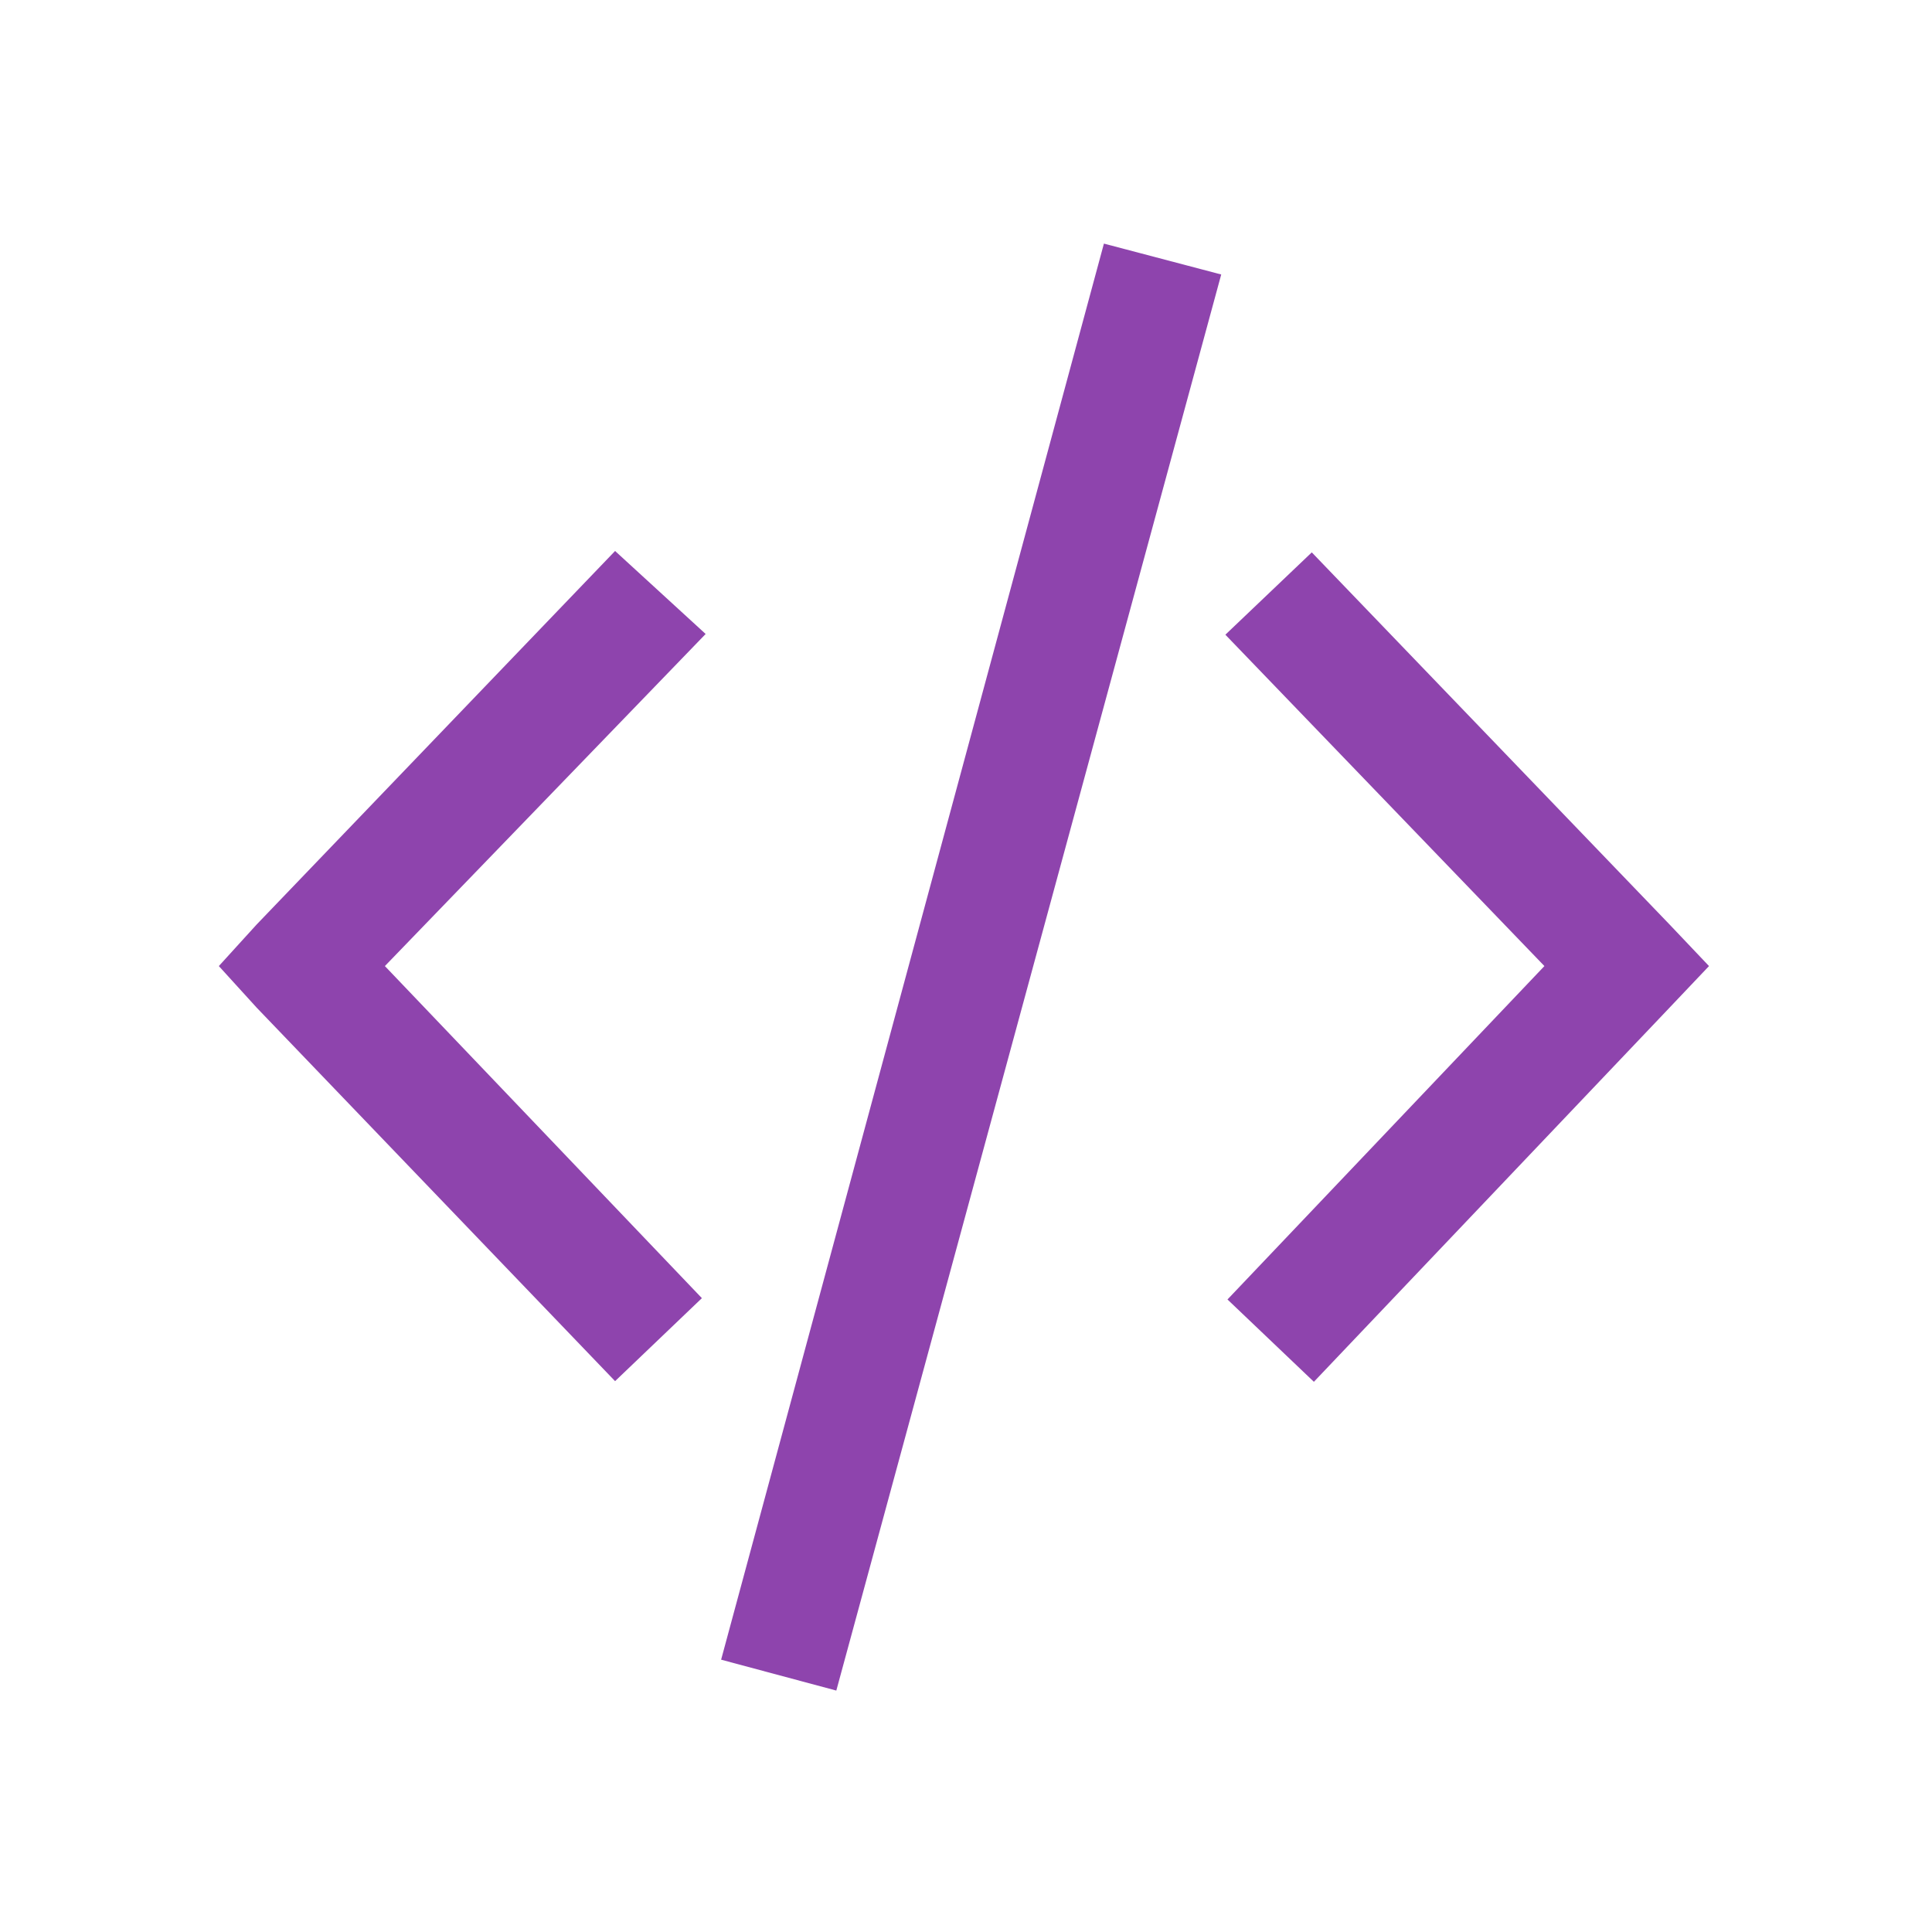
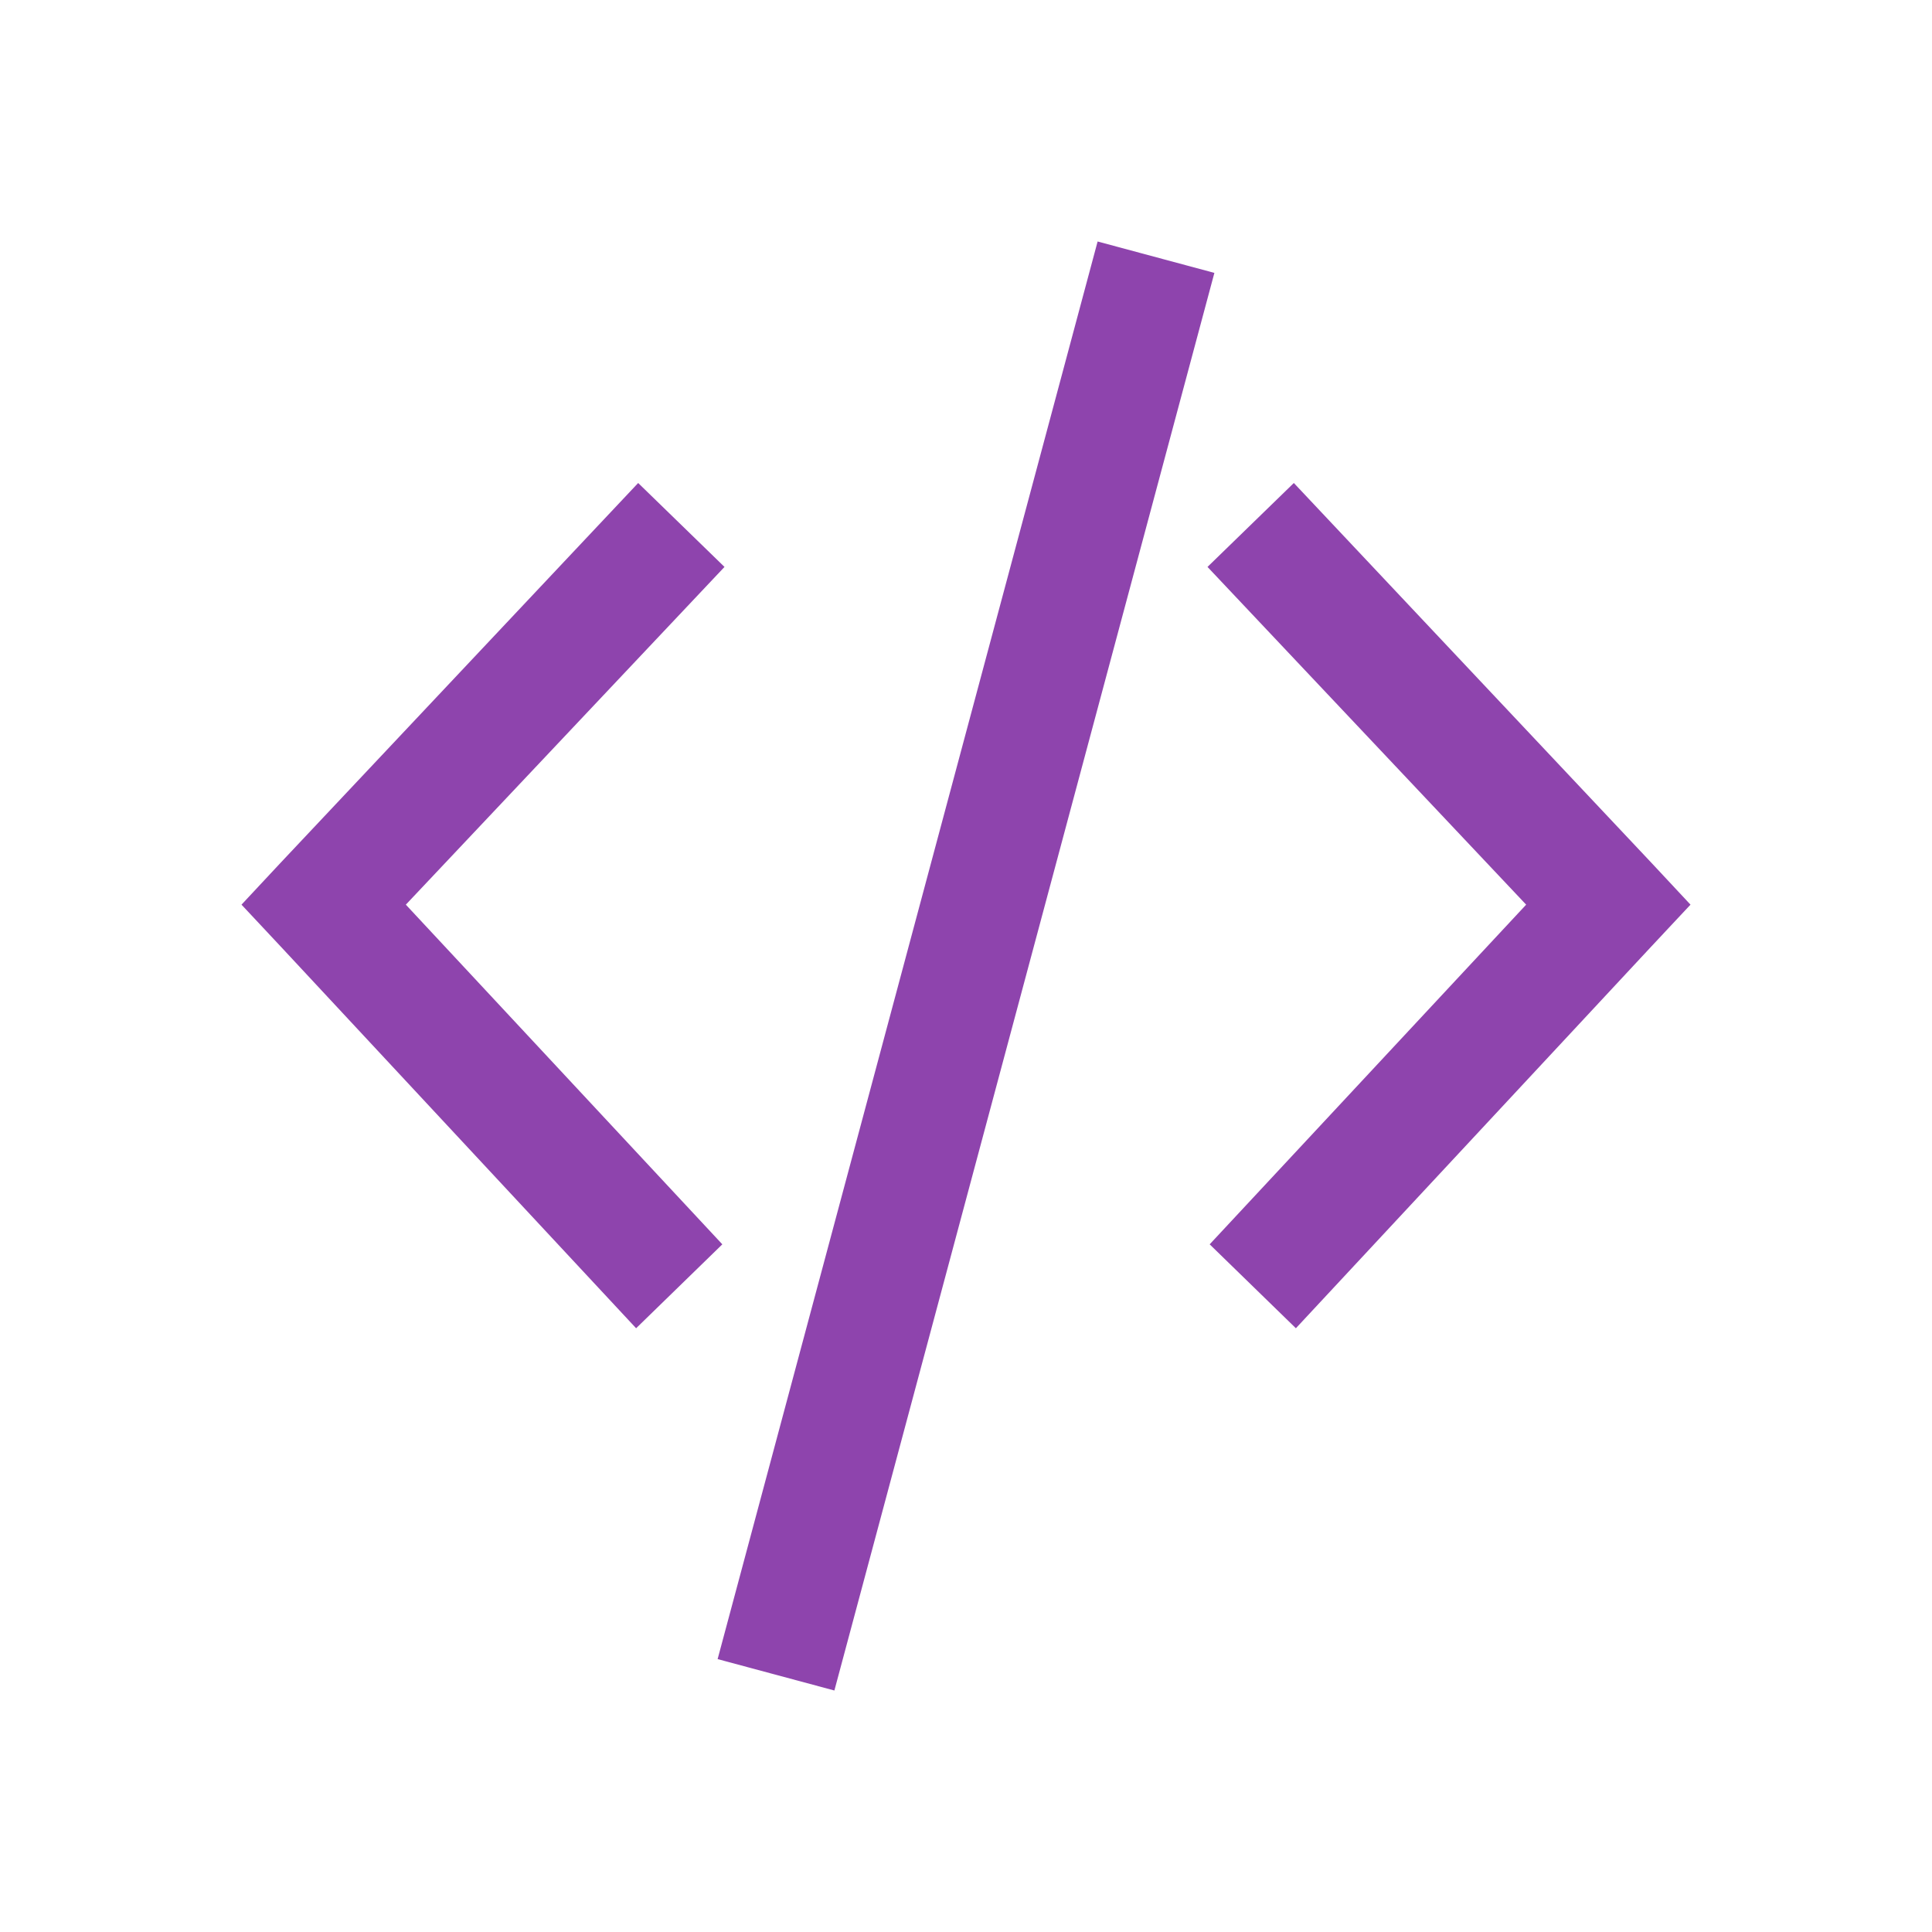
<svg xmlns="http://www.w3.org/2000/svg" width="16" height="16" id="svg2" version="1.1" viewBox="0 0 16 16">
  <defs id="defs4" />
  <g id="layer1" transform="translate(0,-1036.362)">
-     <g transform="matrix(0.5454542,0,0,0.5454576,-9.454538,1026.908)" id="g3054" style="fill:#8e44ad;fill-opacity:1">
-       <path style="font-size:medium;font-style:normal;font-variant:normal;font-weight:normal;font-stretch:normal;text-indent:0;text-align:start;text-decoration:none;line-height:normal;letter-spacing:normal;word-spacing:normal;text-transform:none;direction:ltr;block-progression:tb;writing-mode:lr-tb;text-anchor:start;baseline-shift:baseline;color:#000000;fill:#8e44ad;fill-opacity:1;stroke:none;stroke-width:1.833px;marker:none;visibility:visible;display:inline;overflow:visible;enable-background:accumulate;font-family:Sans;-inkscape-font-specification:Sans" d="m 34.094,21.031 -5.812,21.5 L 30.031,43 35.875,21.5 34.094,21.031 z" id="path3774" />
-       <path style="font-size:medium;font-style:normal;font-variant:normal;font-weight:normal;font-stretch:normal;text-indent:0;text-align:start;text-decoration:none;line-height:normal;letter-spacing:normal;word-spacing:normal;text-transform:none;direction:ltr;block-progression:tb;writing-mode:lr-tb;text-anchor:start;baseline-shift:baseline;color:#000000;fill:#8e44ad;fill-opacity:1;stroke:none;stroke-width:1px;marker:none;visibility:visible;display:inline;overflow:visible;enable-background:accumulate;font-family:Sans;-inkscape-font-specification:Sans" d="m 26.672,25.698 -5.443,5.672 -0.573,0.63 0.573,0.63 5.443,5.672 1.318,-1.26 -4.813,-5.042 4.87,-5.042 -1.375,-1.26 z" id="path3794" />
-       <path style="font-size:medium;font-style:normal;font-variant:normal;font-weight:normal;font-stretch:normal;text-indent:0;text-align:start;text-decoration:none;line-height:normal;letter-spacing:normal;word-spacing:normal;text-transform:none;direction:ltr;block-progression:tb;writing-mode:lr-tb;text-anchor:start;baseline-shift:baseline;color:#000000;fill:#8e44ad;fill-opacity:1;stroke:none;stroke-width:1.833px;marker:none;visibility:visible;display:inline;overflow:visible;enable-background:accumulate;font-family:Sans;-inkscape-font-specification:Sans" d="m 37.25,25.719 -1.312,1.25 4.844,5.031 -4.812,5.062 1.312,1.25 L 42.688,32.625 43.281,32 42.688,31.375 37.25,25.719 z" id="path3794-1" />
-     </g>
+     <path style="color:#000000;display:inline;overflow:visible;visibility:visible;fill:#8e44ad;fill-opacity:1;fill-rule:nonzero;stroke:none;stroke-width:0.1;marker:none;enable-background:accumulate" d="M 9.09 2 L 5.943 13.74 L 6.91 14 L 10.057 2.26 L 9.09 2 z M 5.285 4 L 2.324 7.145 L 2 7.492 L 2.324 7.838 L 5.268 11 L 5.982 10.305 L 3.361 7.492 L 6 4.695 L 5.285 4 z M 10.715 4 L 10 4.695 L 12.639 7.492 L 10.018 10.305 L 10.732 11 L 13.676 7.838 L 14 7.492 L 13.676 7.145 L 10.715 4 z " transform="translate(0,1036.362)" id="rect3918" />
  </g>
</svg>
